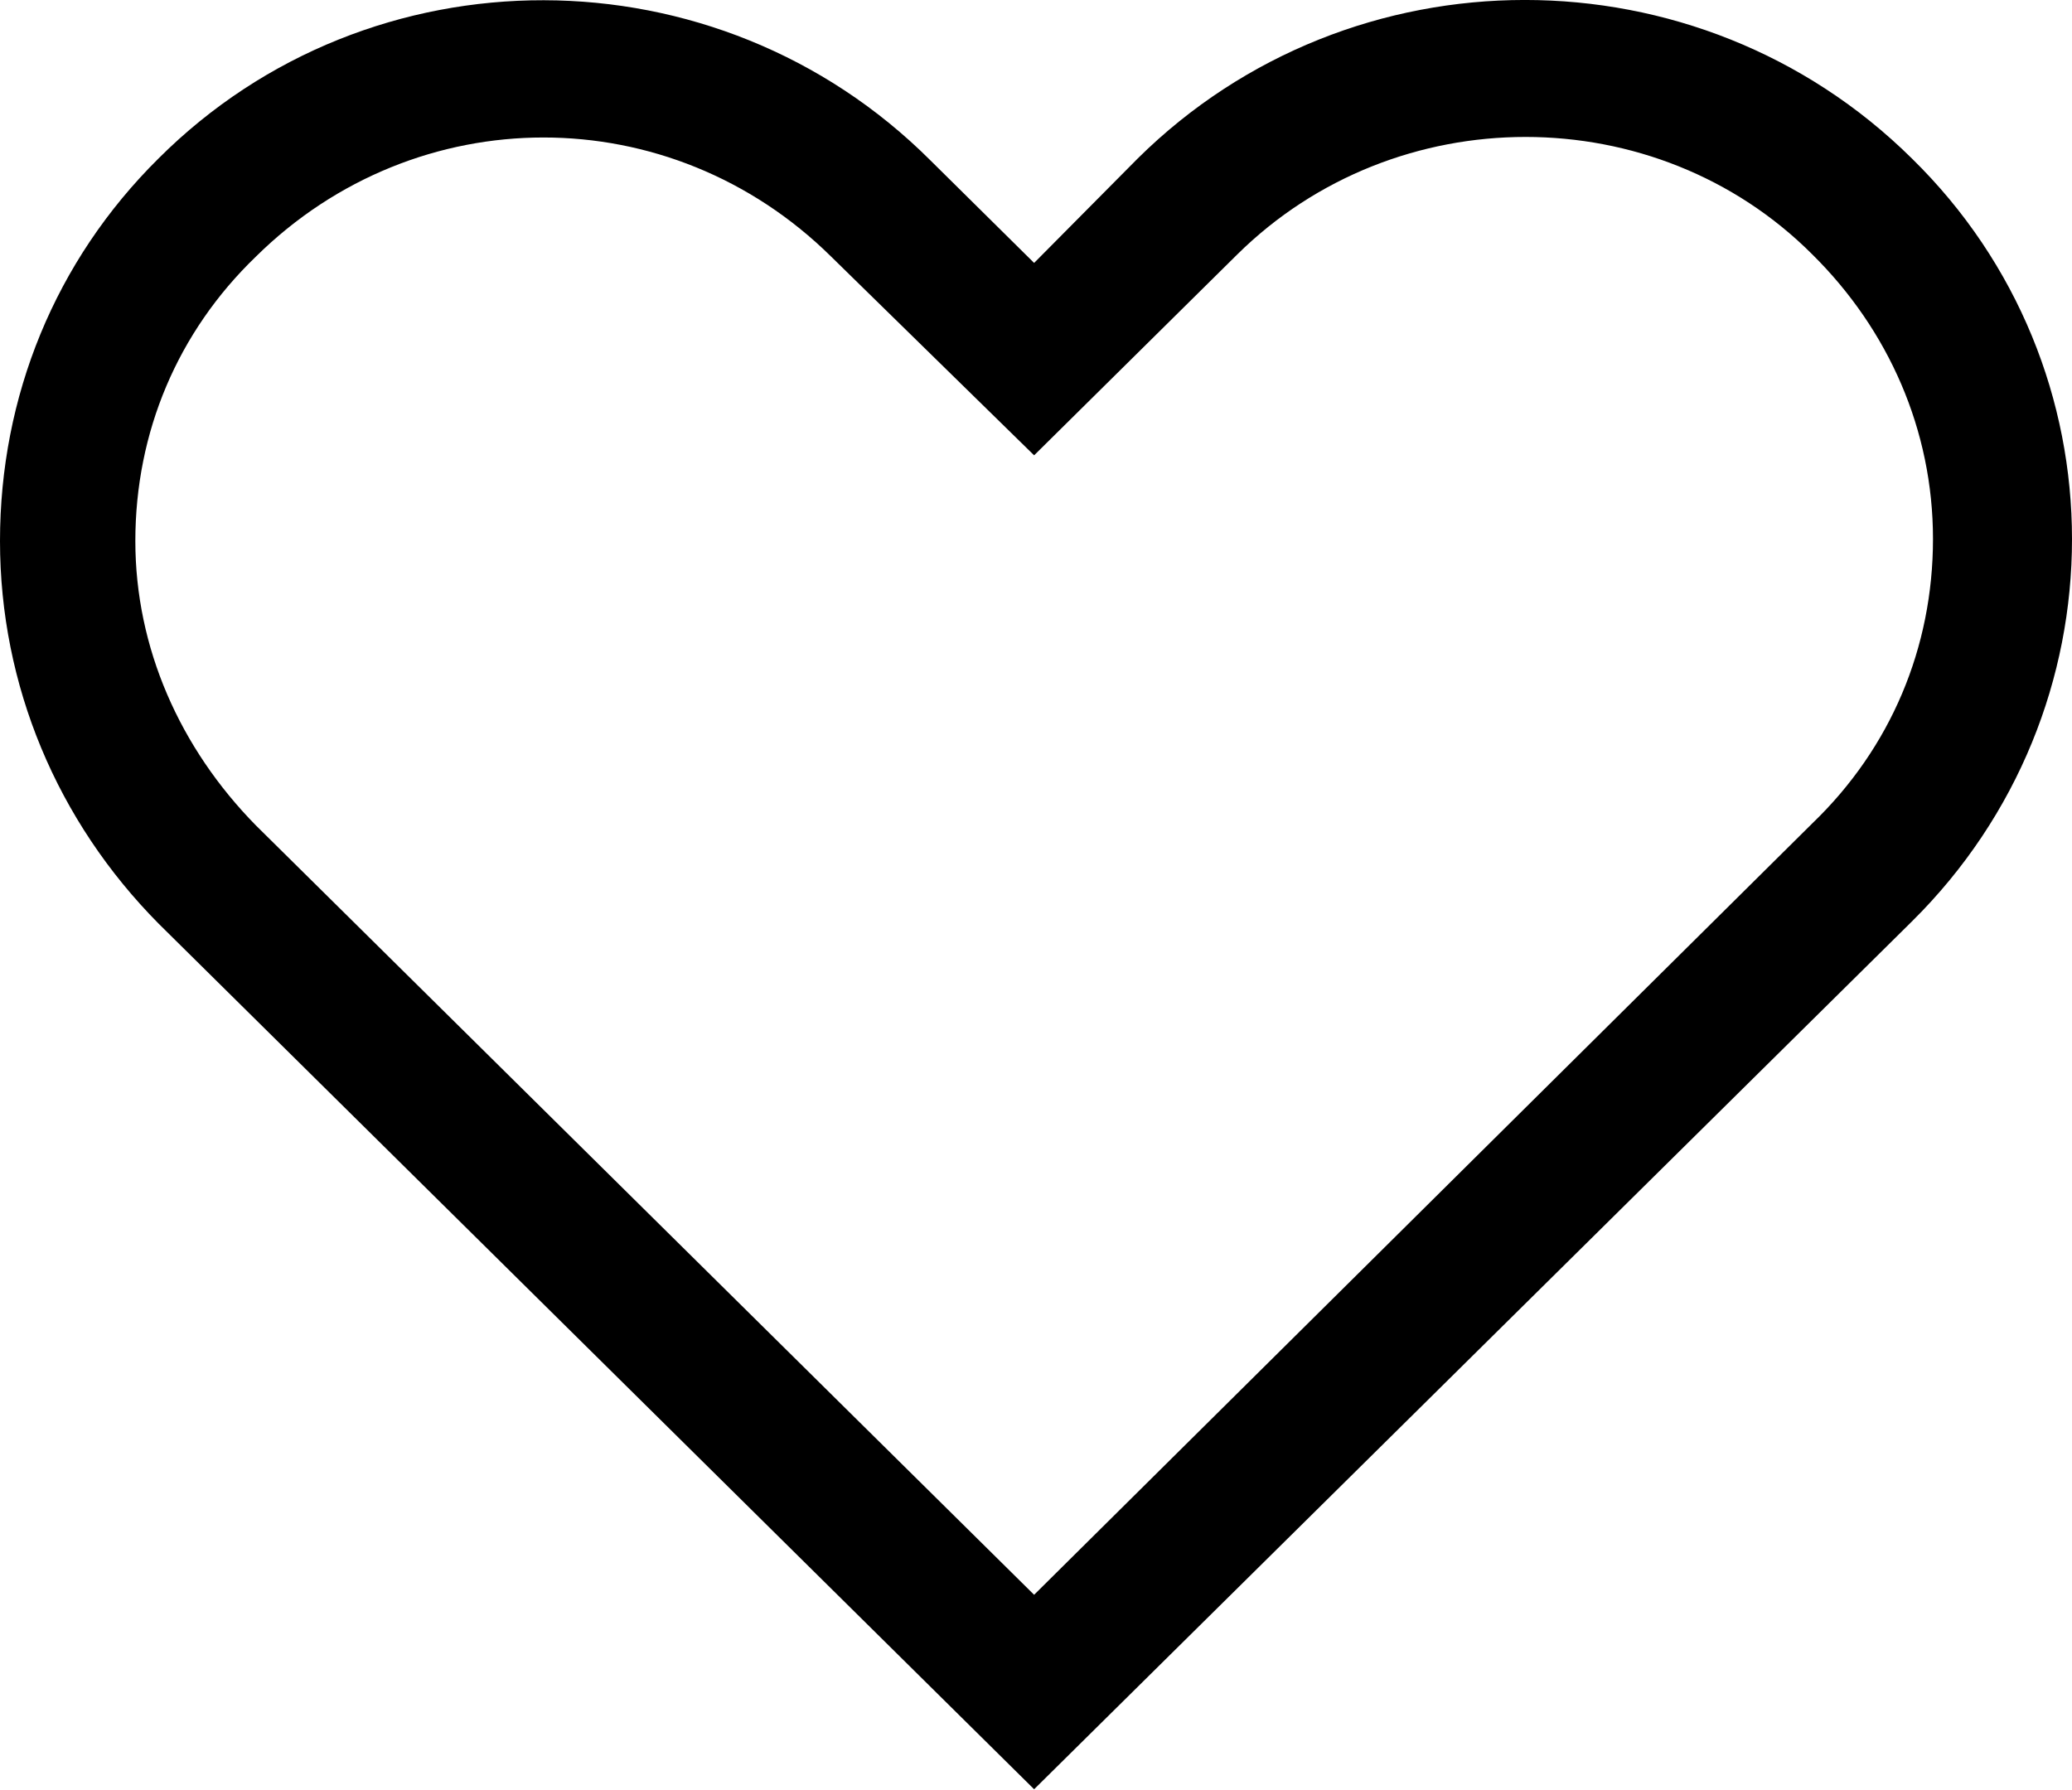
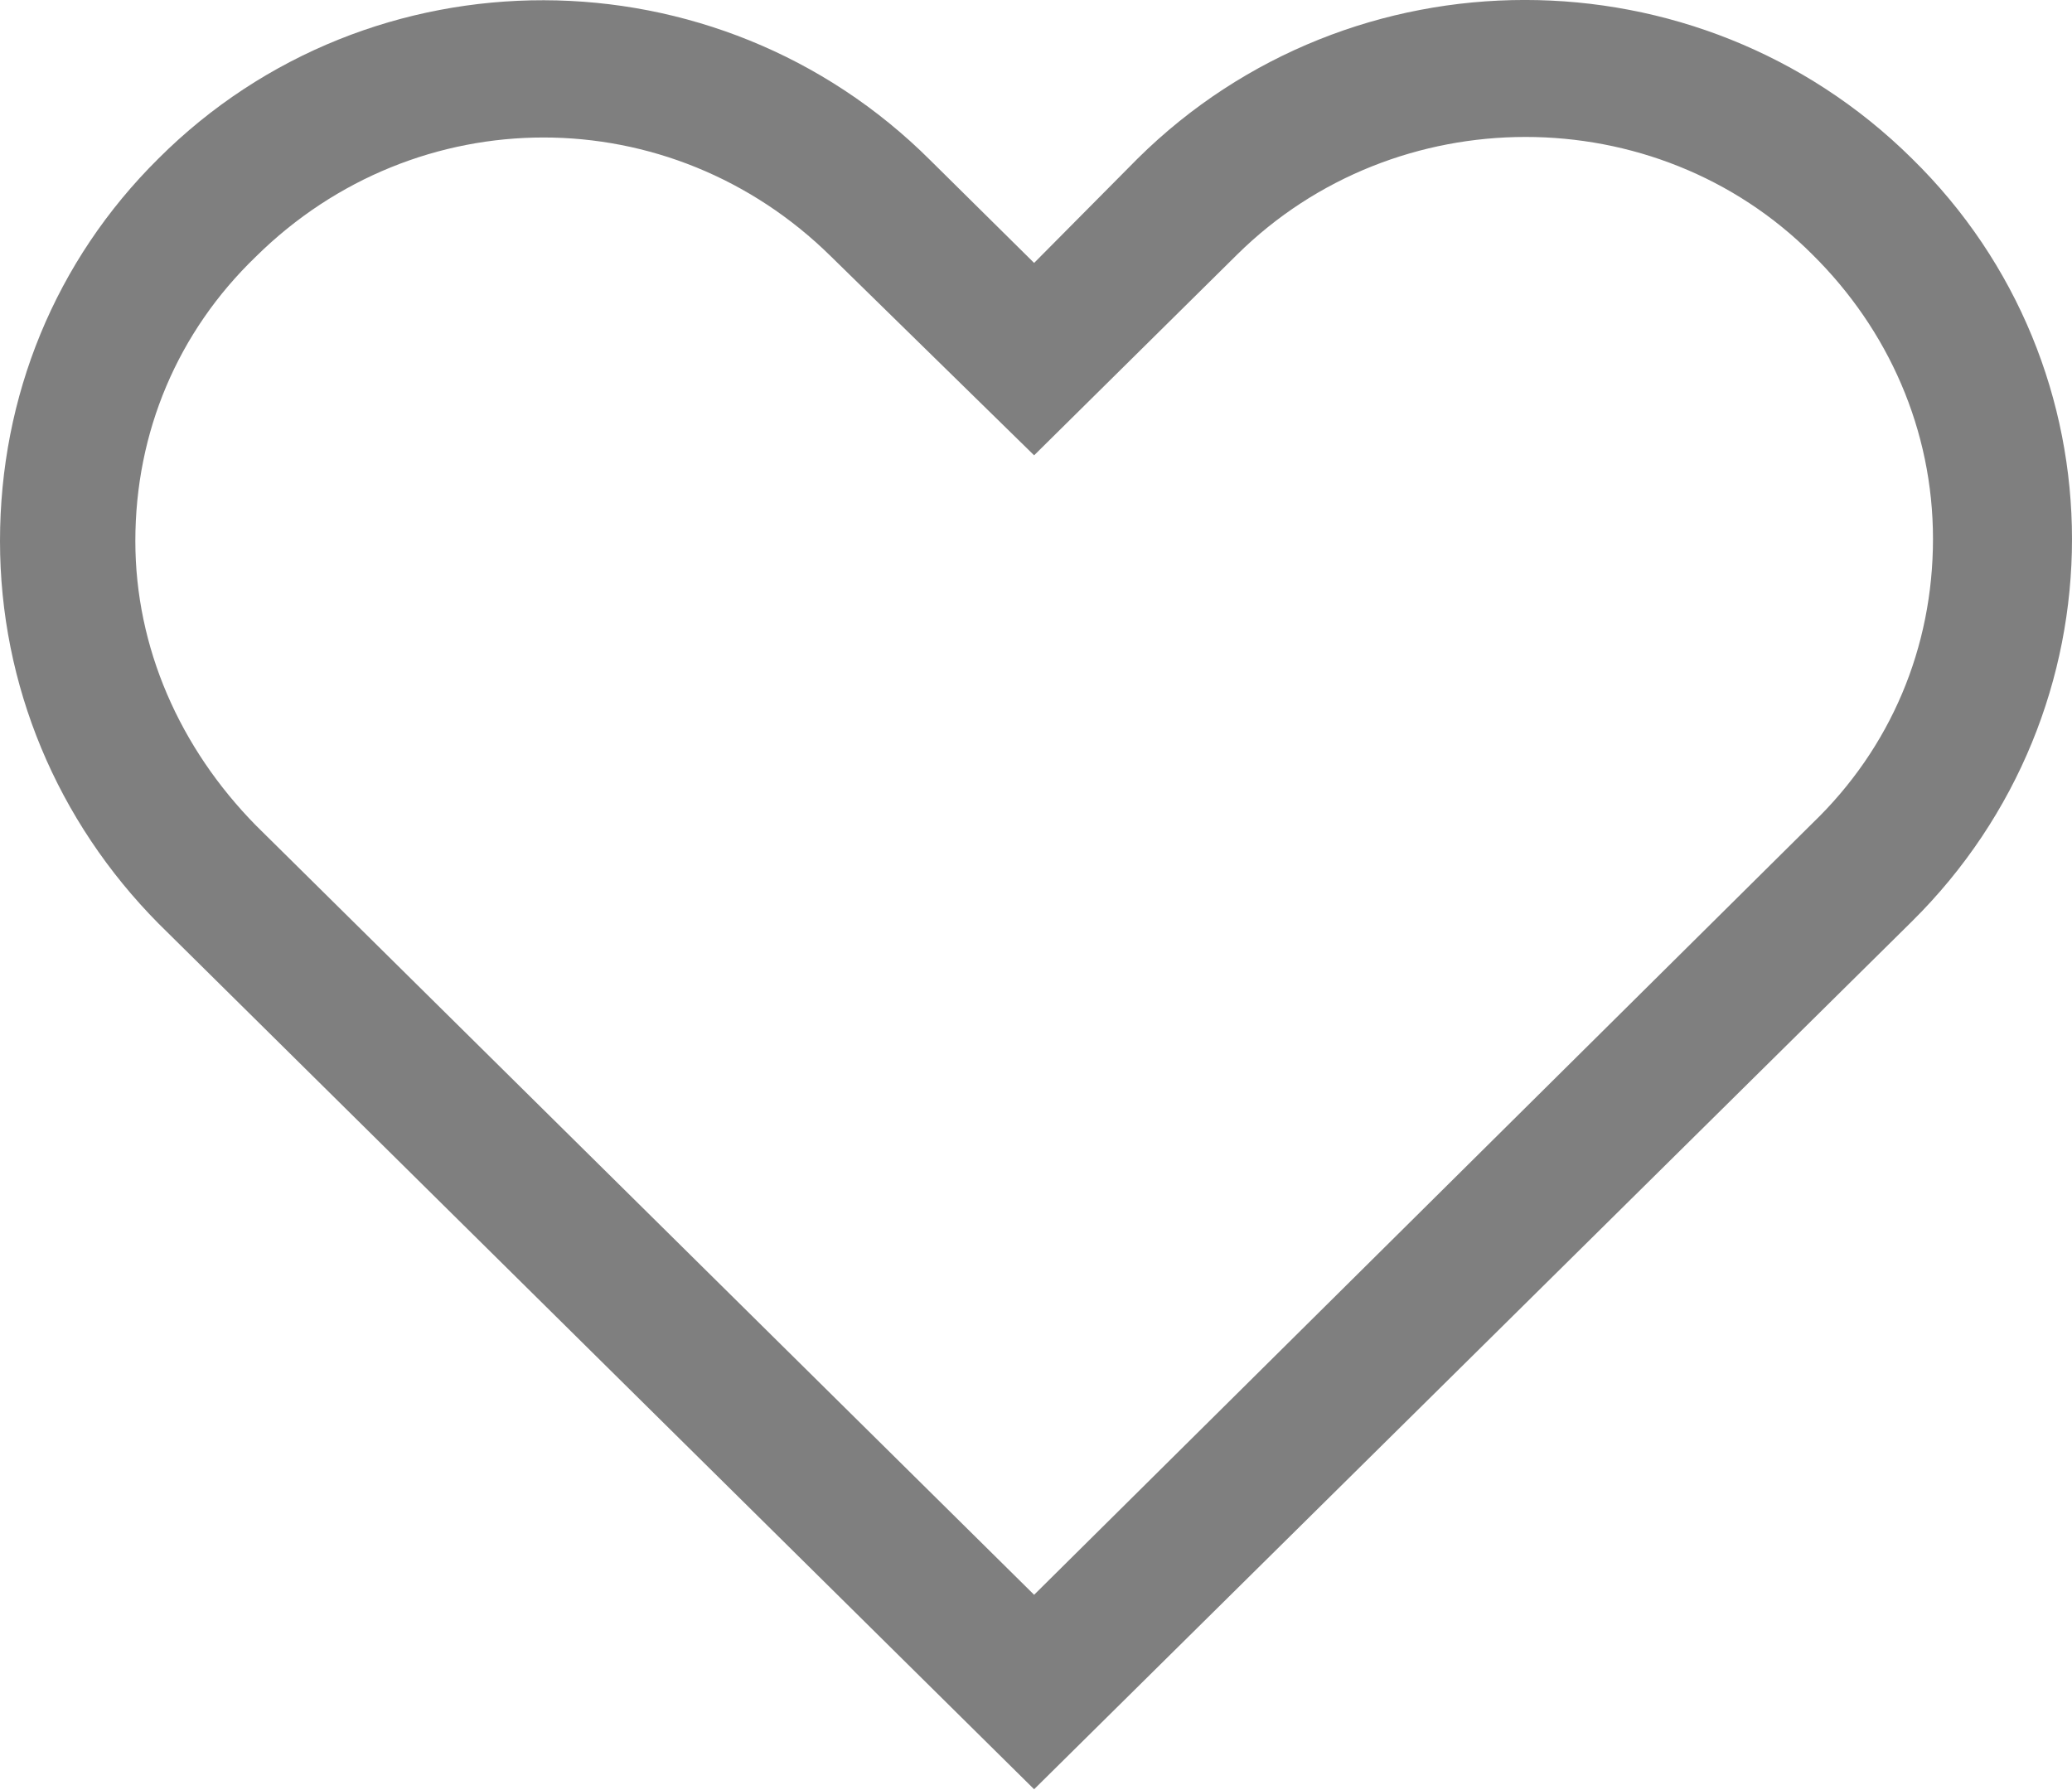
<svg xmlns="http://www.w3.org/2000/svg" width="22" height="19" viewBox="0 0 22 19" fill="none">
-   <path d="M20.299 9.786C22.567 7.543 22.567 3.902 20.299 1.682C18.031 -0.561 14.349 -0.561 12.081 1.682L10.98 2.792L9.88 1.704C7.612 -0.561 3.93 -0.561 1.684 1.682C0.584 2.77 0 4.213 0 5.745C0 7.277 0.606 8.72 1.684 9.808L10.98 19L20.299 9.786ZM1.437 5.745C1.437 4.59 1.886 3.525 2.717 2.725C3.57 1.882 4.671 1.46 5.771 1.46C6.871 1.46 7.971 1.882 8.825 2.725L10.98 4.835L13.136 2.703C14.82 1.038 17.582 1.038 19.244 2.703C20.052 3.502 20.524 4.568 20.524 5.723C20.524 6.877 20.075 7.943 19.244 8.742L10.98 16.935L2.717 8.765C1.909 7.943 1.437 6.877 1.437 5.745Z" fill="black" />
+   <path opacity="0.5" d="M20.299 9.786C22.567 7.543 22.567 3.902 20.299 1.682C18.031 -0.561 14.349 -0.561 12.081 1.682L10.98 2.792L9.88 1.704C7.612 -0.561 3.93 -0.561 1.684 1.682C0.584 2.77 0 4.213 0 5.745C0 7.277 0.606 8.72 1.684 9.808L10.98 19L20.299 9.786ZM1.437 5.745C1.437 4.59 1.886 3.525 2.717 2.725C3.57 1.882 4.671 1.46 5.771 1.46C6.871 1.46 7.971 1.882 8.825 2.725L10.98 4.835L13.136 2.703C14.82 1.038 17.582 1.038 19.244 2.703C20.052 3.502 20.524 4.568 20.524 5.723C20.524 6.877 20.075 7.943 19.244 8.742L10.98 16.935L2.717 8.765C1.909 7.943 1.437 6.877 1.437 5.745Z" fill="black" />
</svg>
